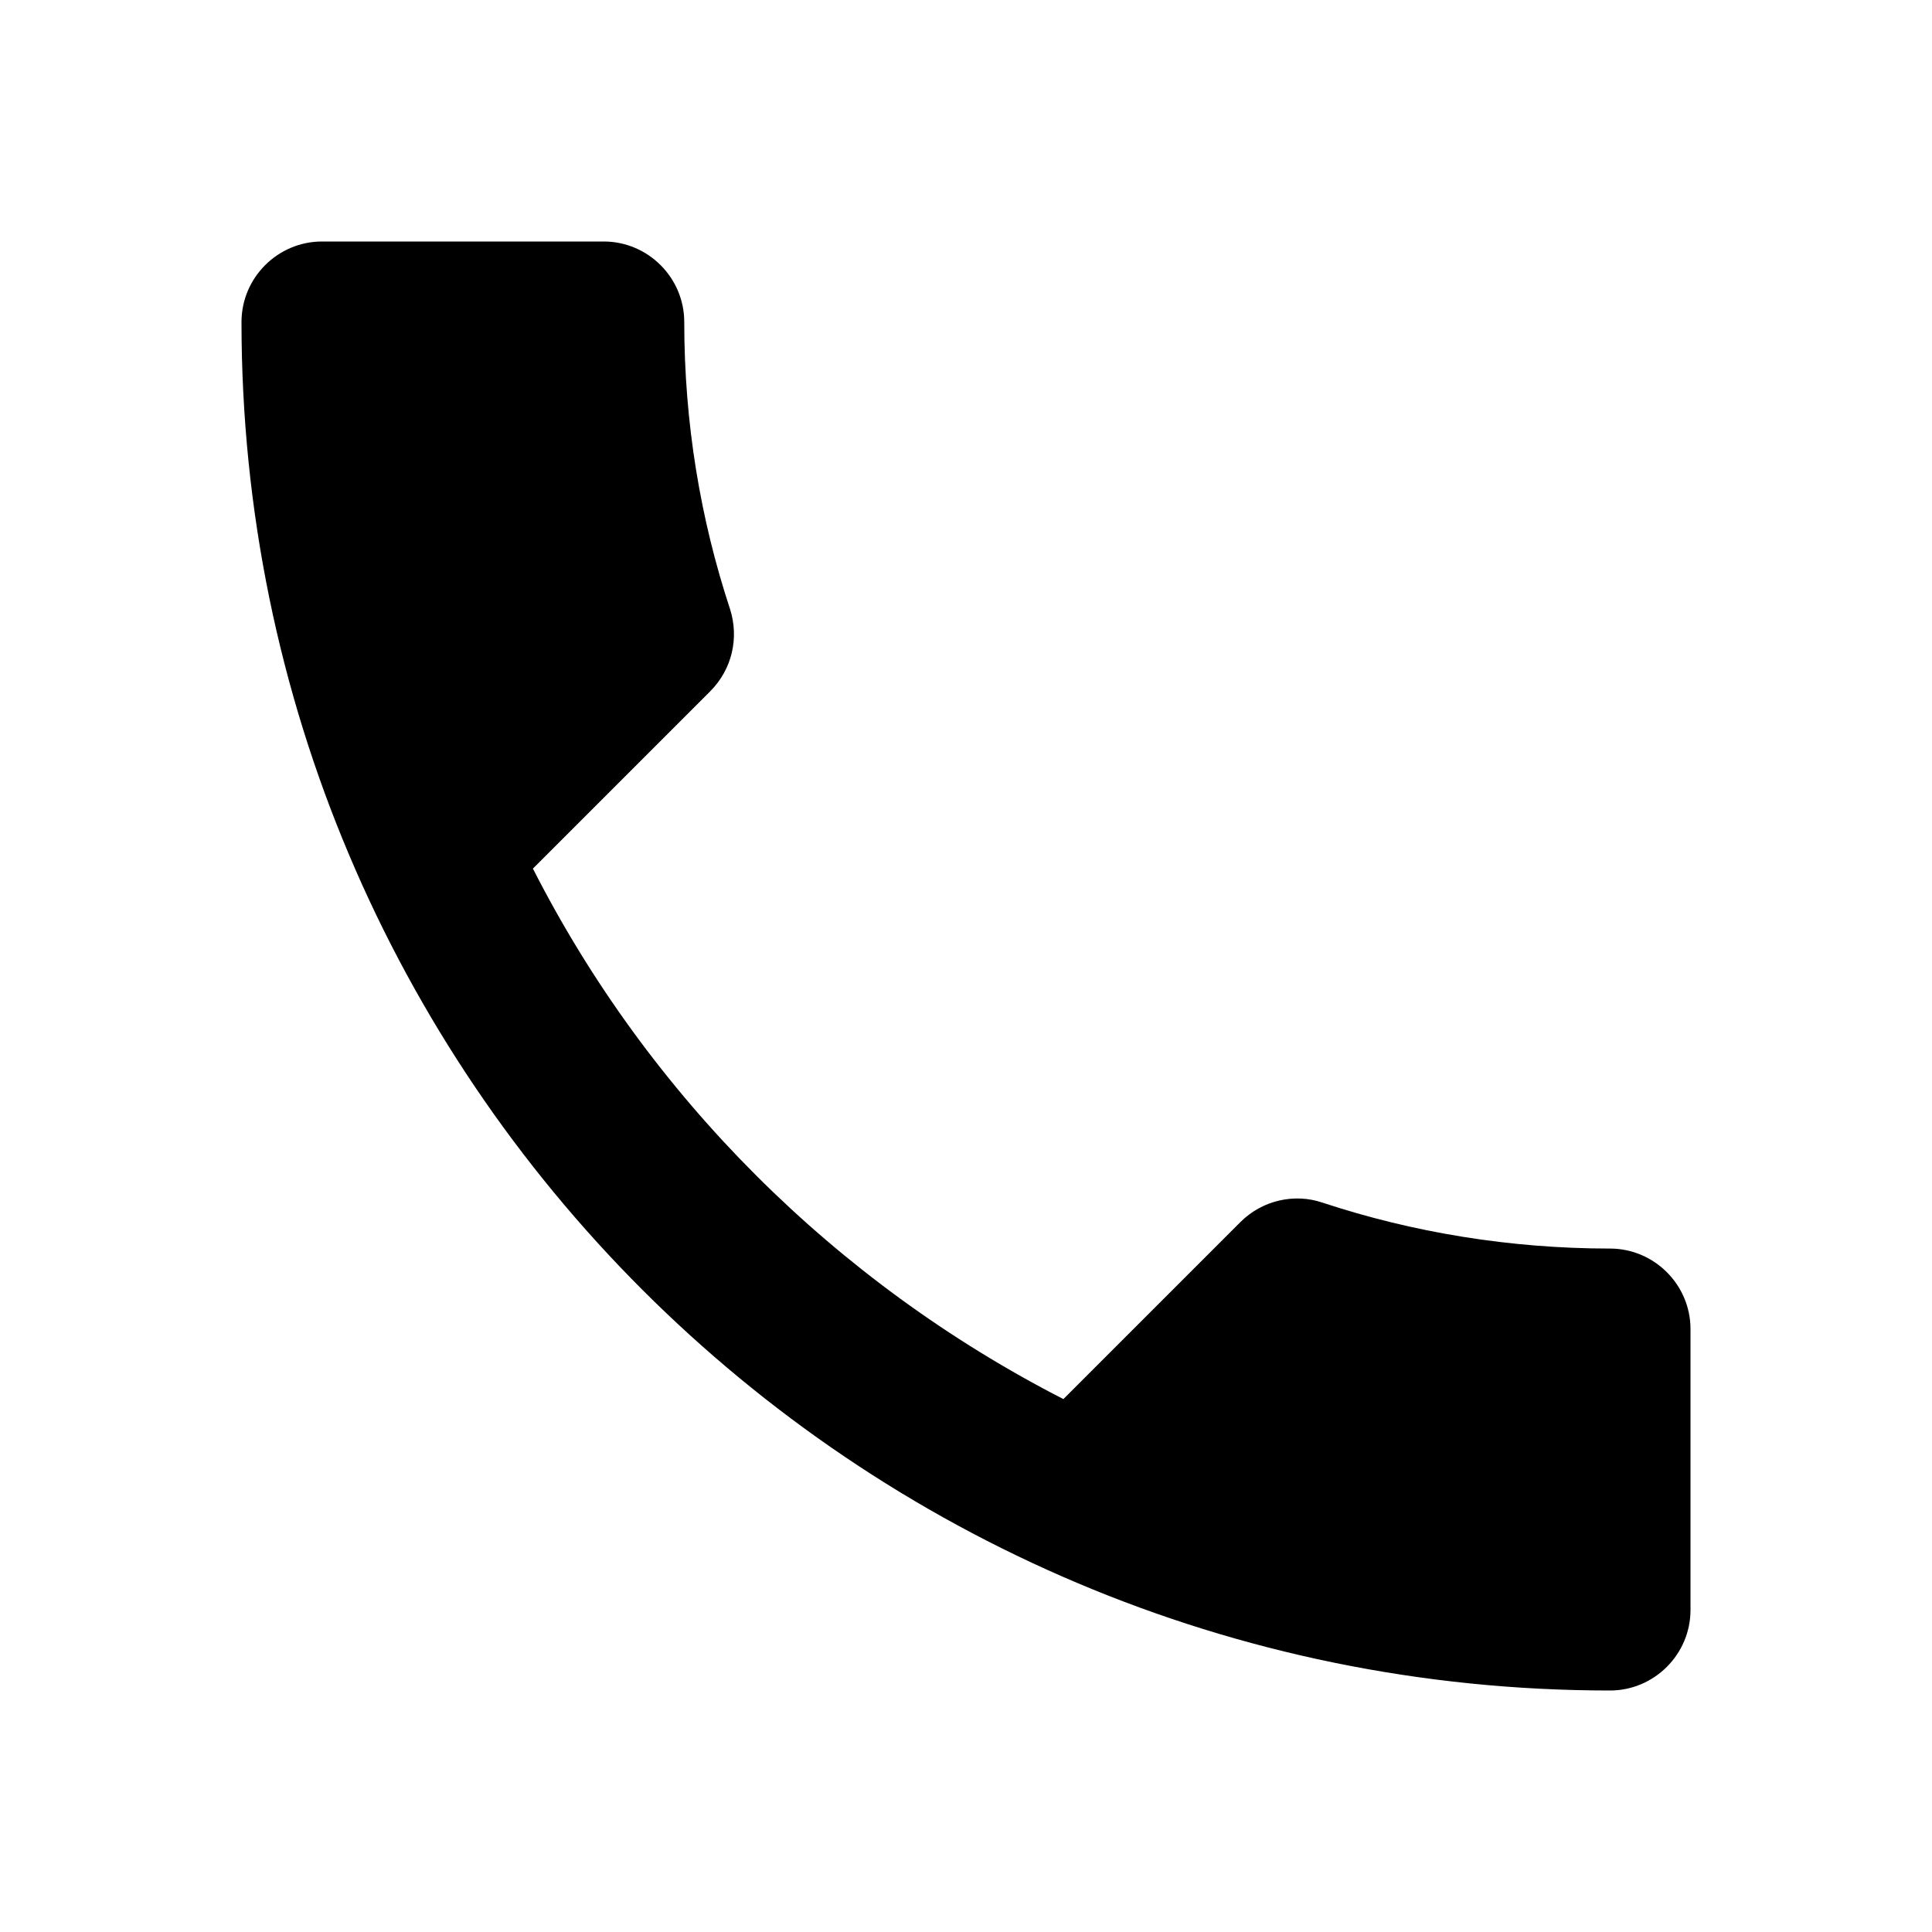
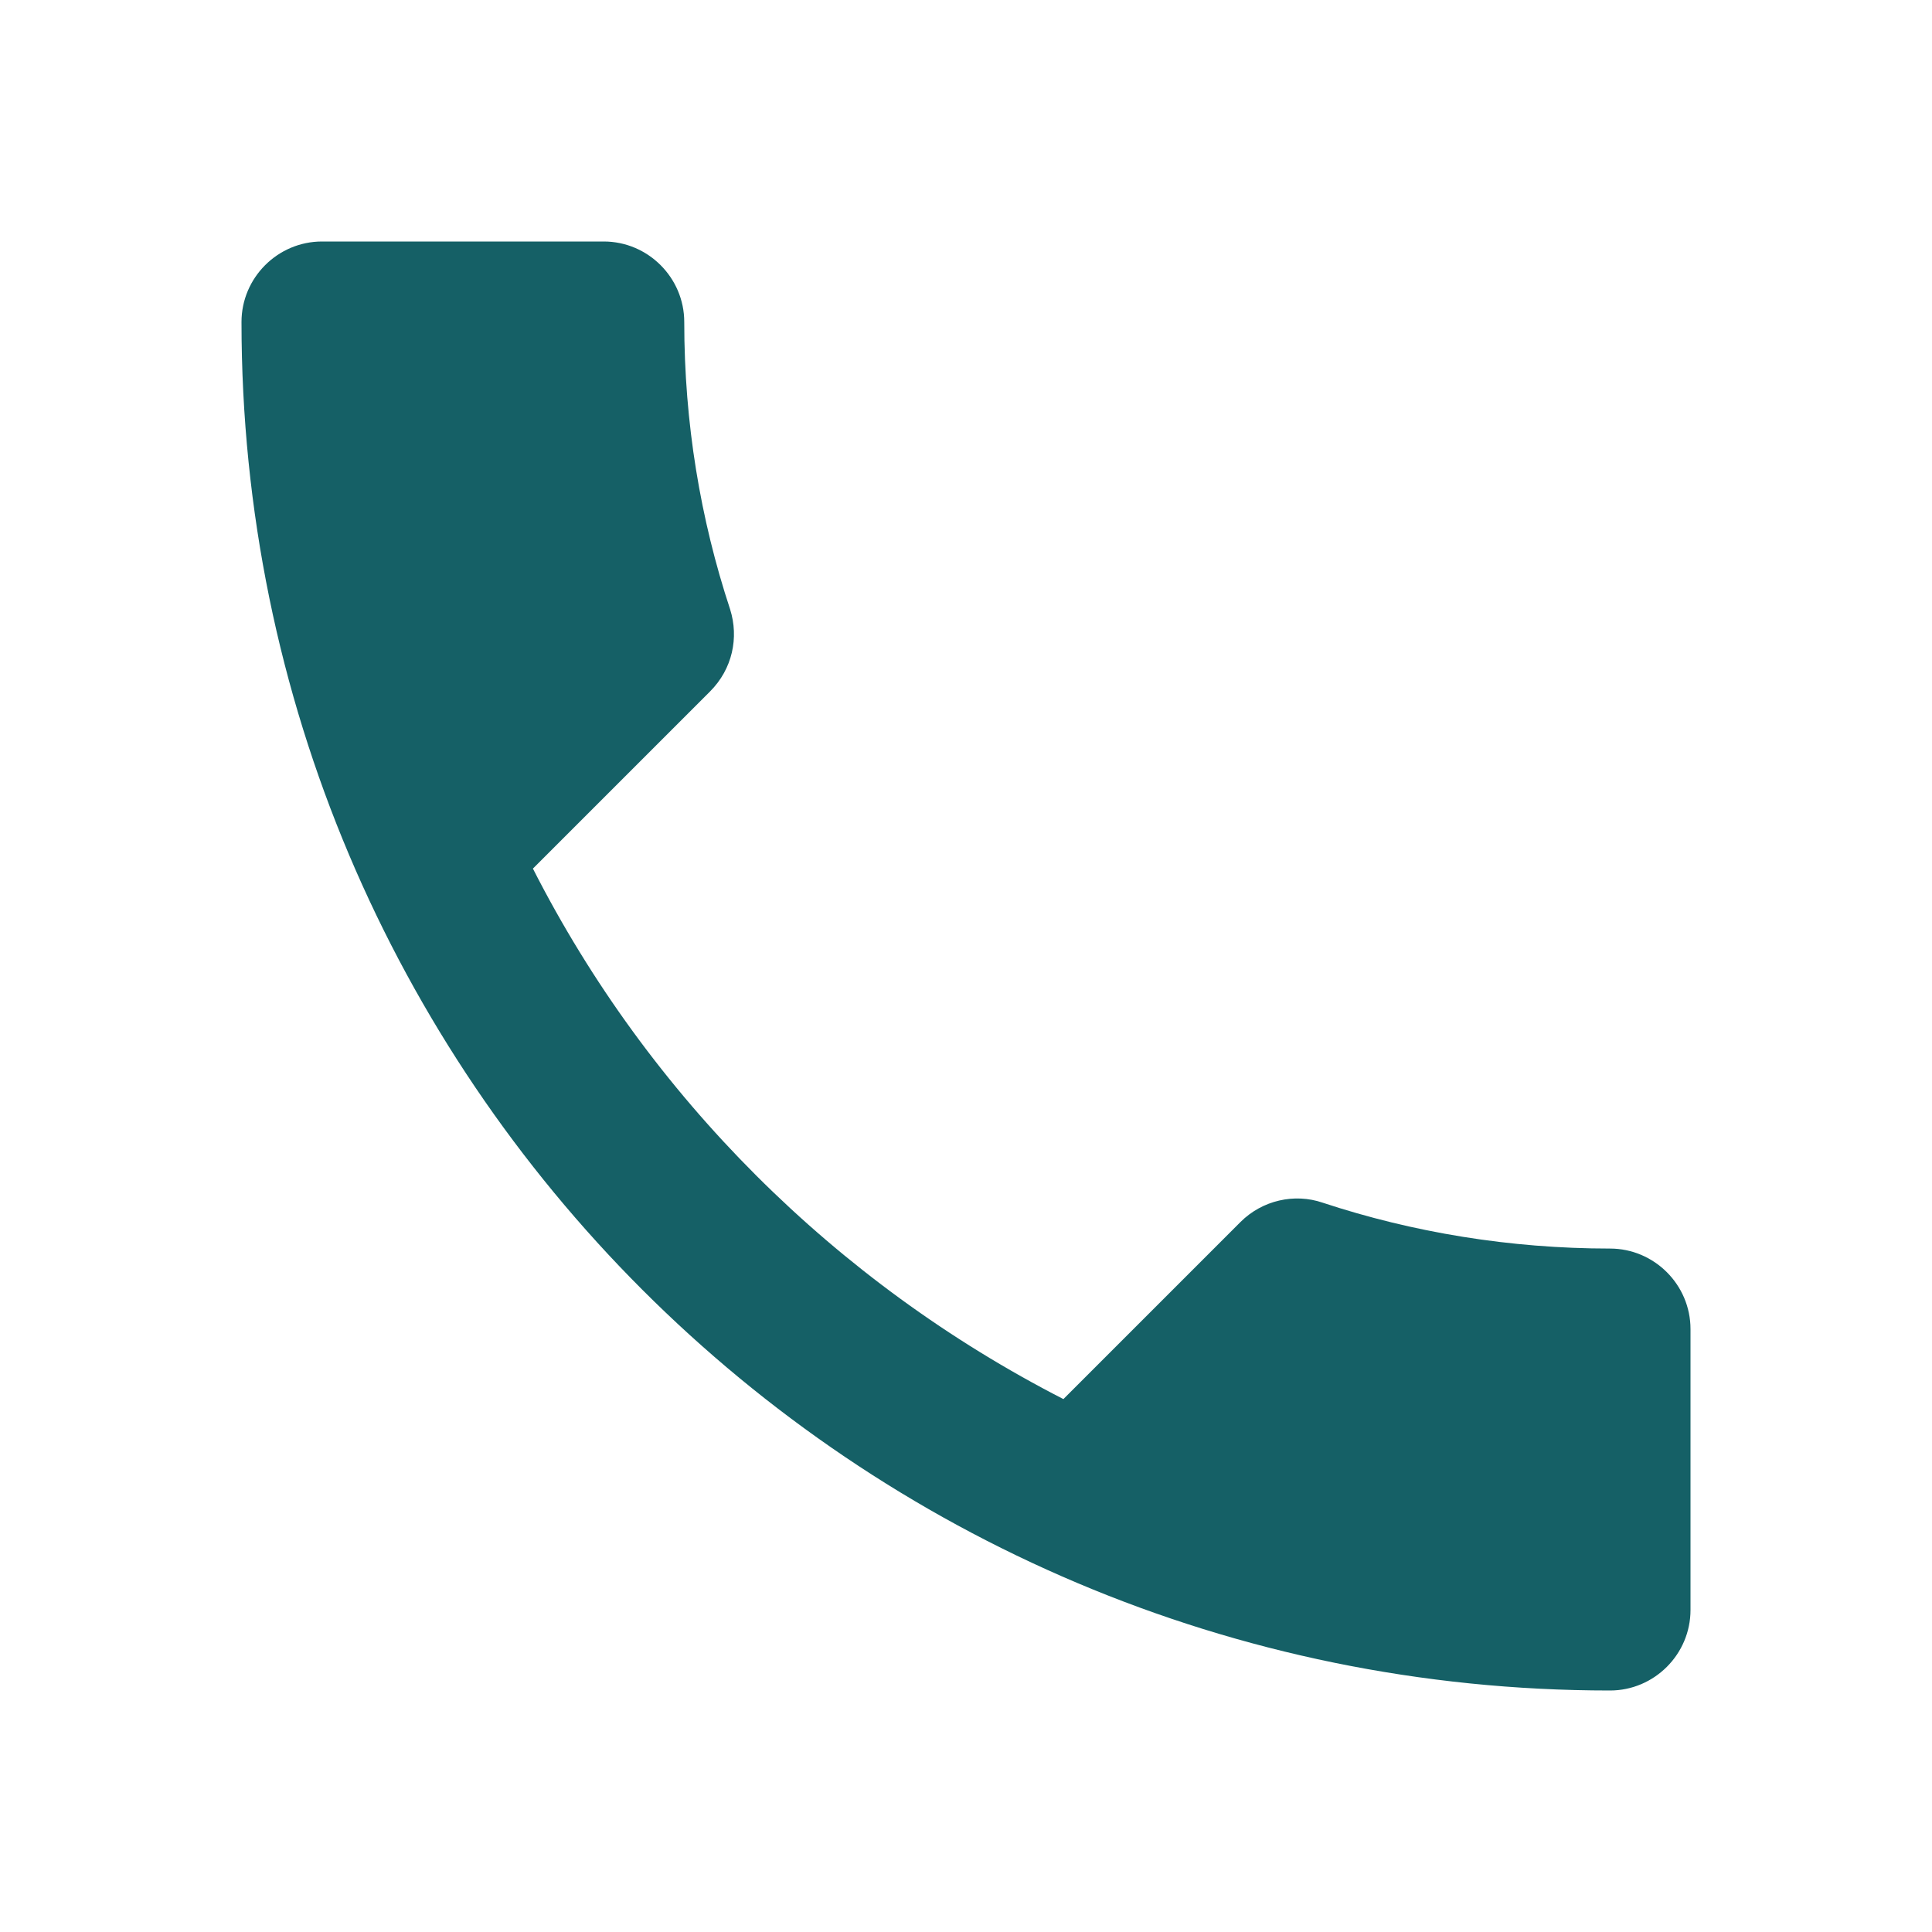
- <svg xmlns="http://www.w3.org/2000/svg" viewBox="0 0 24 24" fill="black" width="48px" height="48px">
+ <svg xmlns="http://www.w3.org/2000/svg" viewBox="0 0 24 24" fill="#156066" width="48px" height="48px">
  <path d="M0 0h24v24H0z" fill="none" />
  <path d="M6.62 10.79c1.44 2.83 3.76 5.14 6.59 6.59l2.2-2.2c.27-.27.67-.36 1.02-.24 1.12.37 2.33.57 3.57.57.55 0 1 .45 1 1V20c0 .55-.45 1-1 1-9.39 0-17-7.61-17-17 0-.55.45-1 1-1h3.5c.55 0 1 .45 1 1 0 1.25.2 2.45.57 3.57.11.35.03.74-.25 1.02l-2.2 2.2z" />
</svg>
